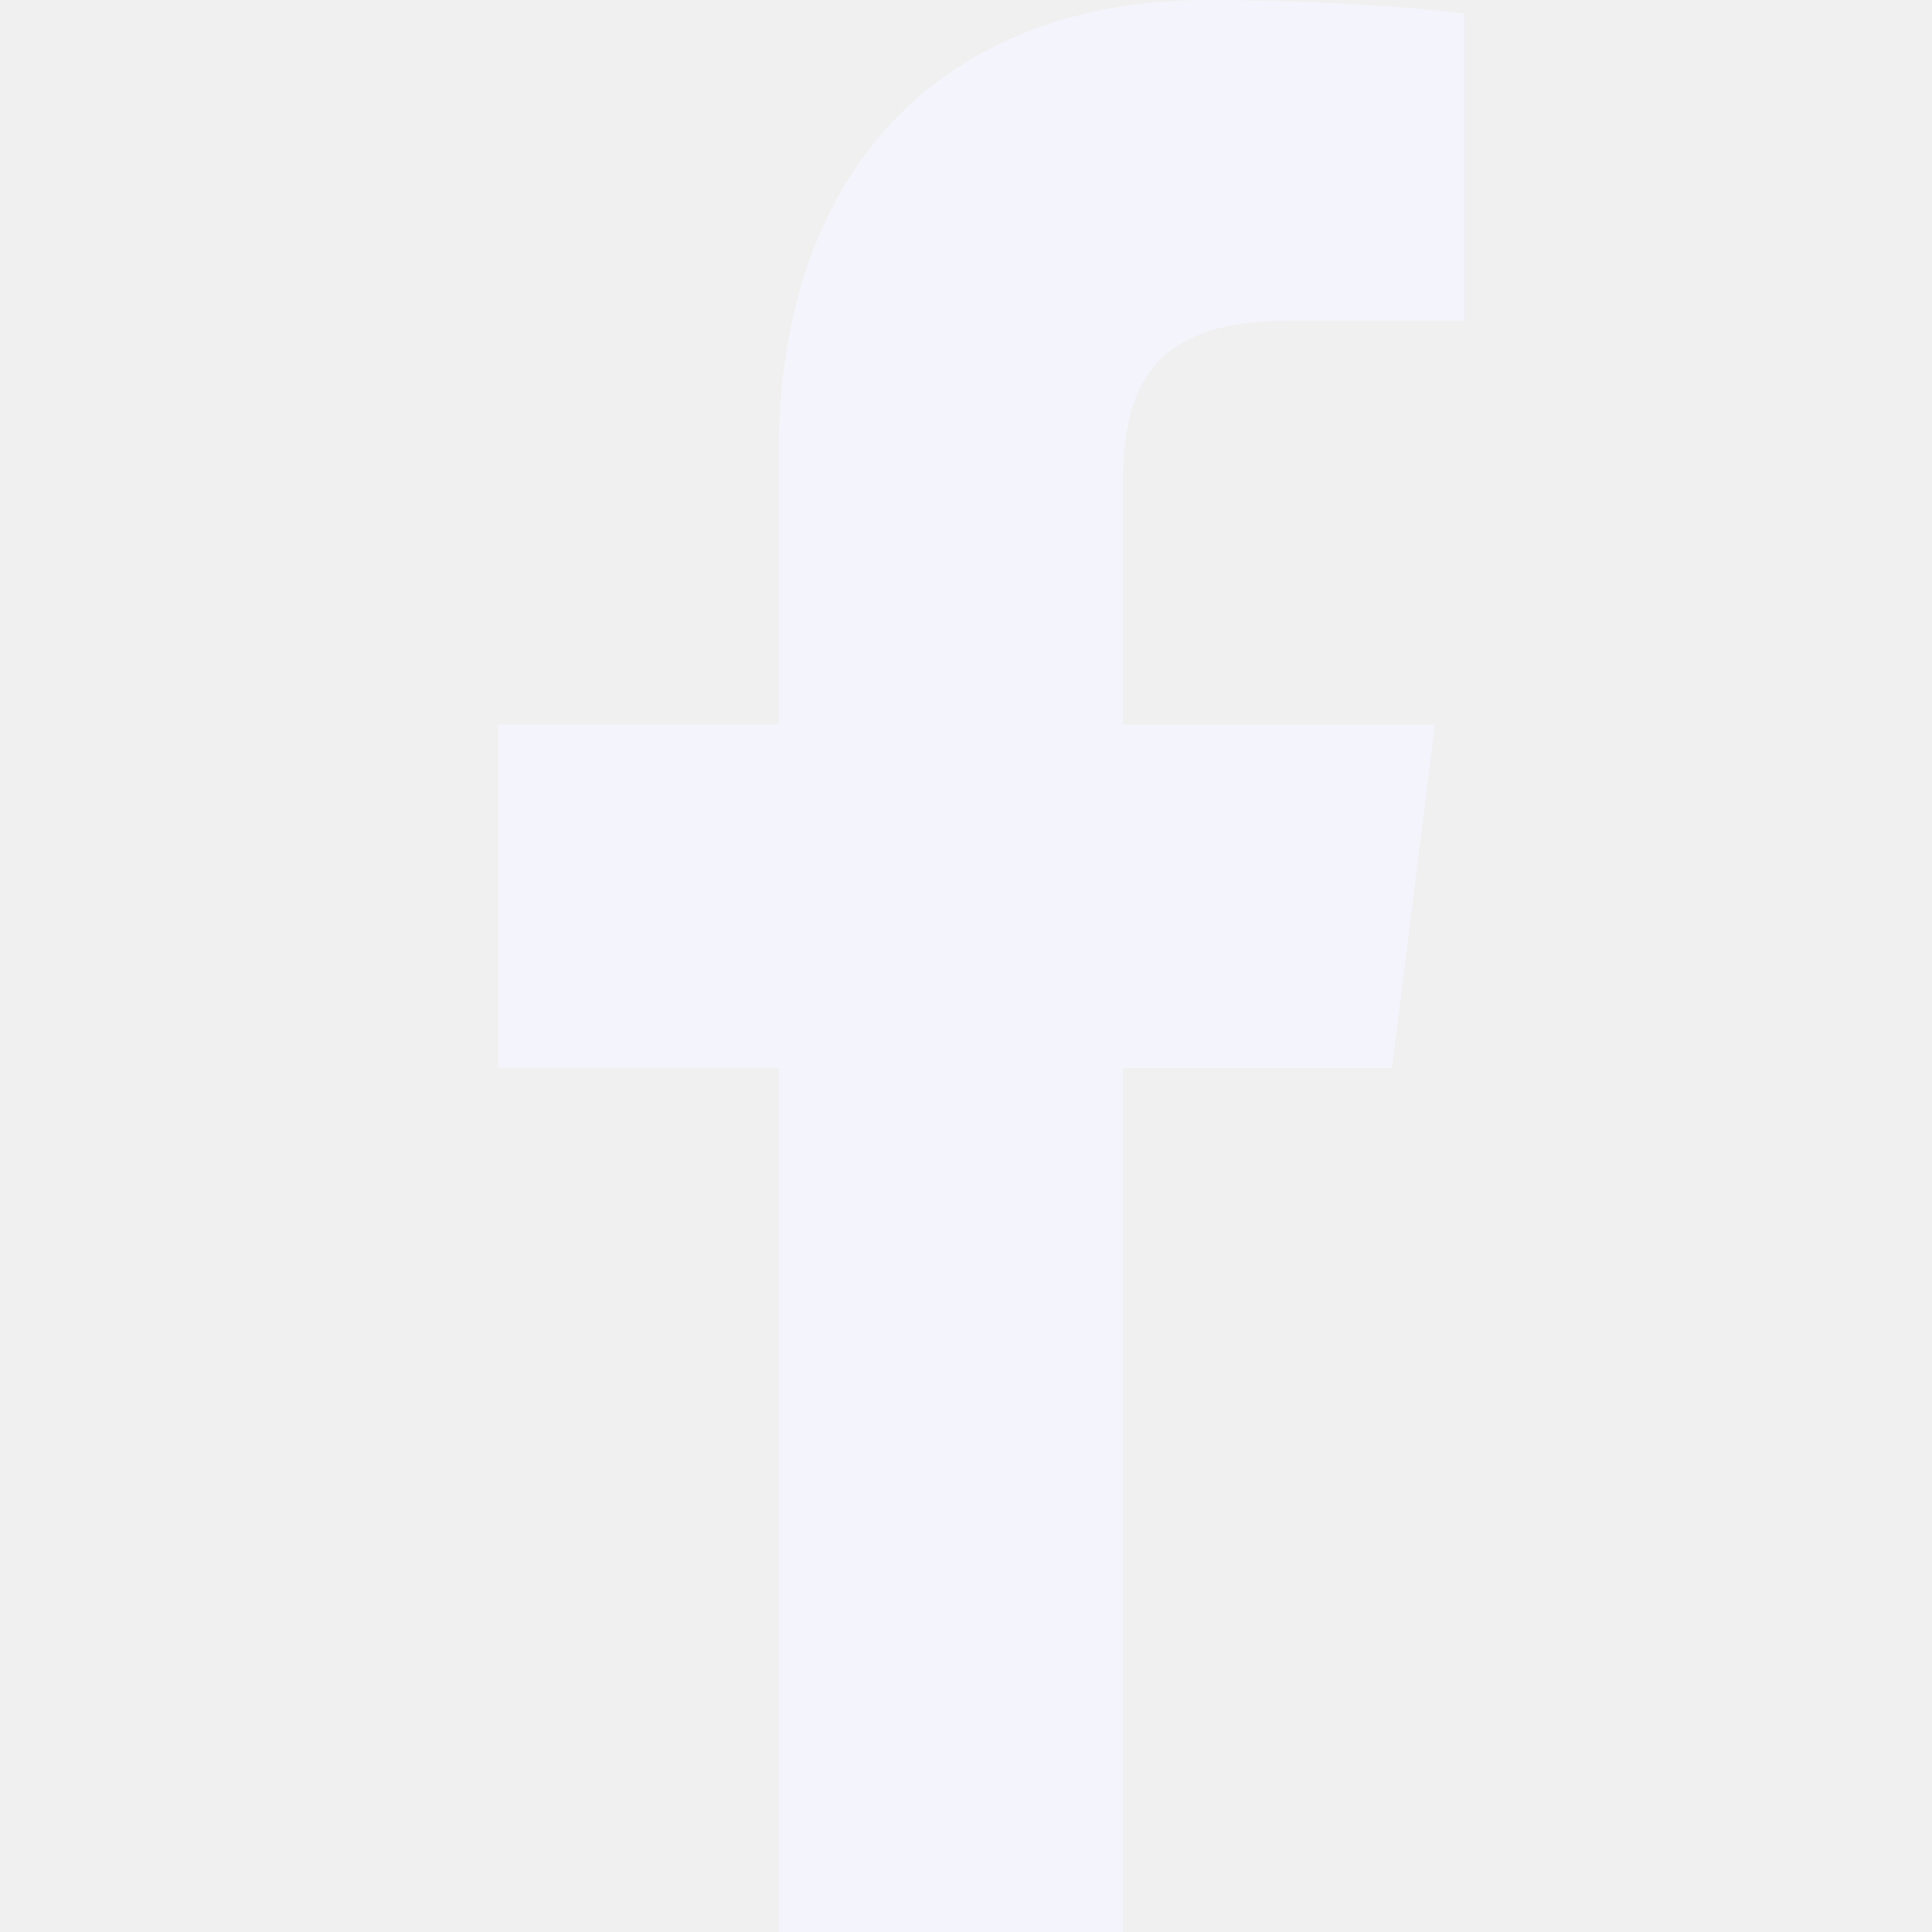
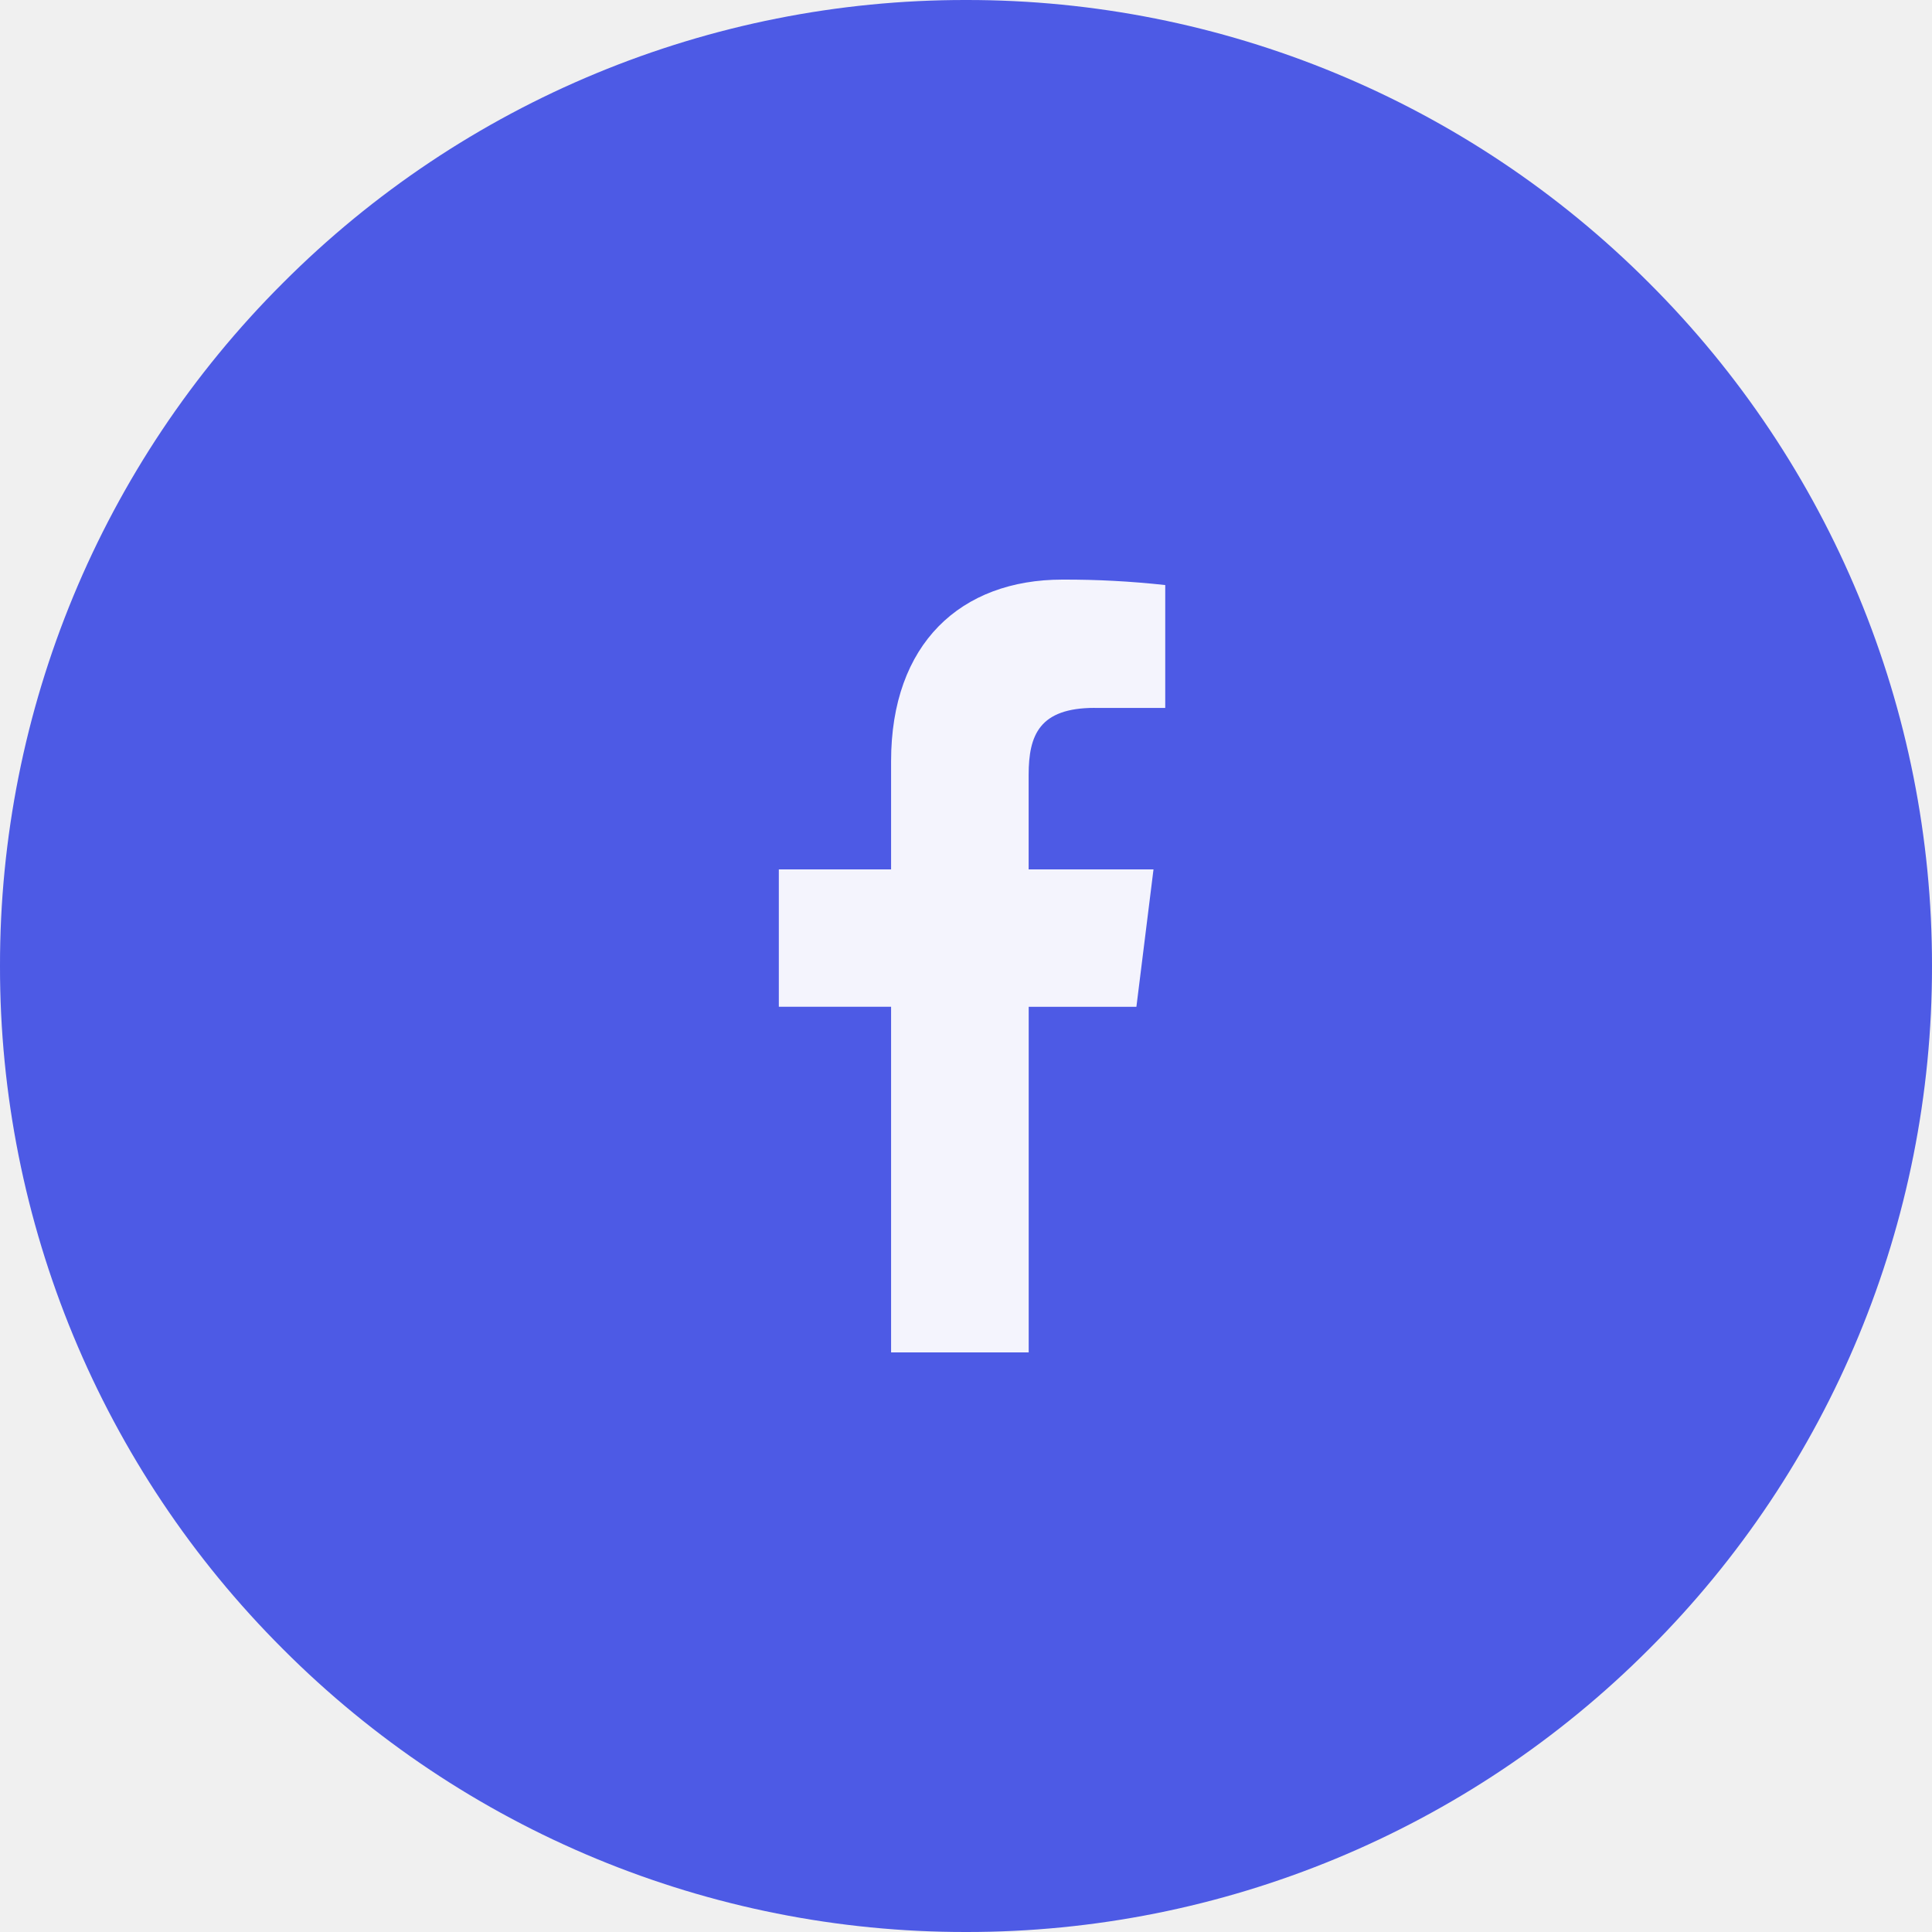
- <svg xmlns="http://www.w3.org/2000/svg" width="32" height="32">
-   <path fill="#f4f4fd" d="M21.329 5.313h2.921V.225C23.746.156 22.013 0 19.994 0c-4.212 0-7.097 2.649-7.097 7.519V12H8.249v5.688h4.648V32h5.699V17.689h4.46l.708-5.688h-5.169V8.082c.001-1.644.444-2.769 2.735-2.769z" />
+ <svg xmlns="http://www.w3.org/2000/svg" width="40" height="40" fill="none">
+   <path fill="#4D5AE5" d="M40 20a19.937 19.937 0 0 1-5.858 14.142A19.937 19.937 0 0 1 20 40a19.937 19.937 0 0 1-14.142-5.858A19.938 19.938 0 0 1 0 20 19.937 19.937 0 0 1 5.858 5.858 19.938 19.938 0 0 1 20 0a19.937 19.937 0 0 1 14.142 5.858A19.937 19.937 0 0 1 40 20Z" />
+   <g clip-path="url(#a)">
+     <path fill="#F4F4FD" d="M22.665 14.657h1.46v-2.544A18.85 18.85 0 0 0 21.997 12c-2.106 0-3.548 1.325-3.548 3.76V18h-2.324v2.844h2.324V28h2.849v-7.155h2.23L23.882 18h-2.585v-1.96c.001-.822.222-1.384 1.368-1.384Z" />
+   </g>
+   <defs>
+     <clipPath id="a">
+       <path fill="#fff" d="M12 12h16v16H12z" />
+     </clipPath>
+   </defs>
</svg>
